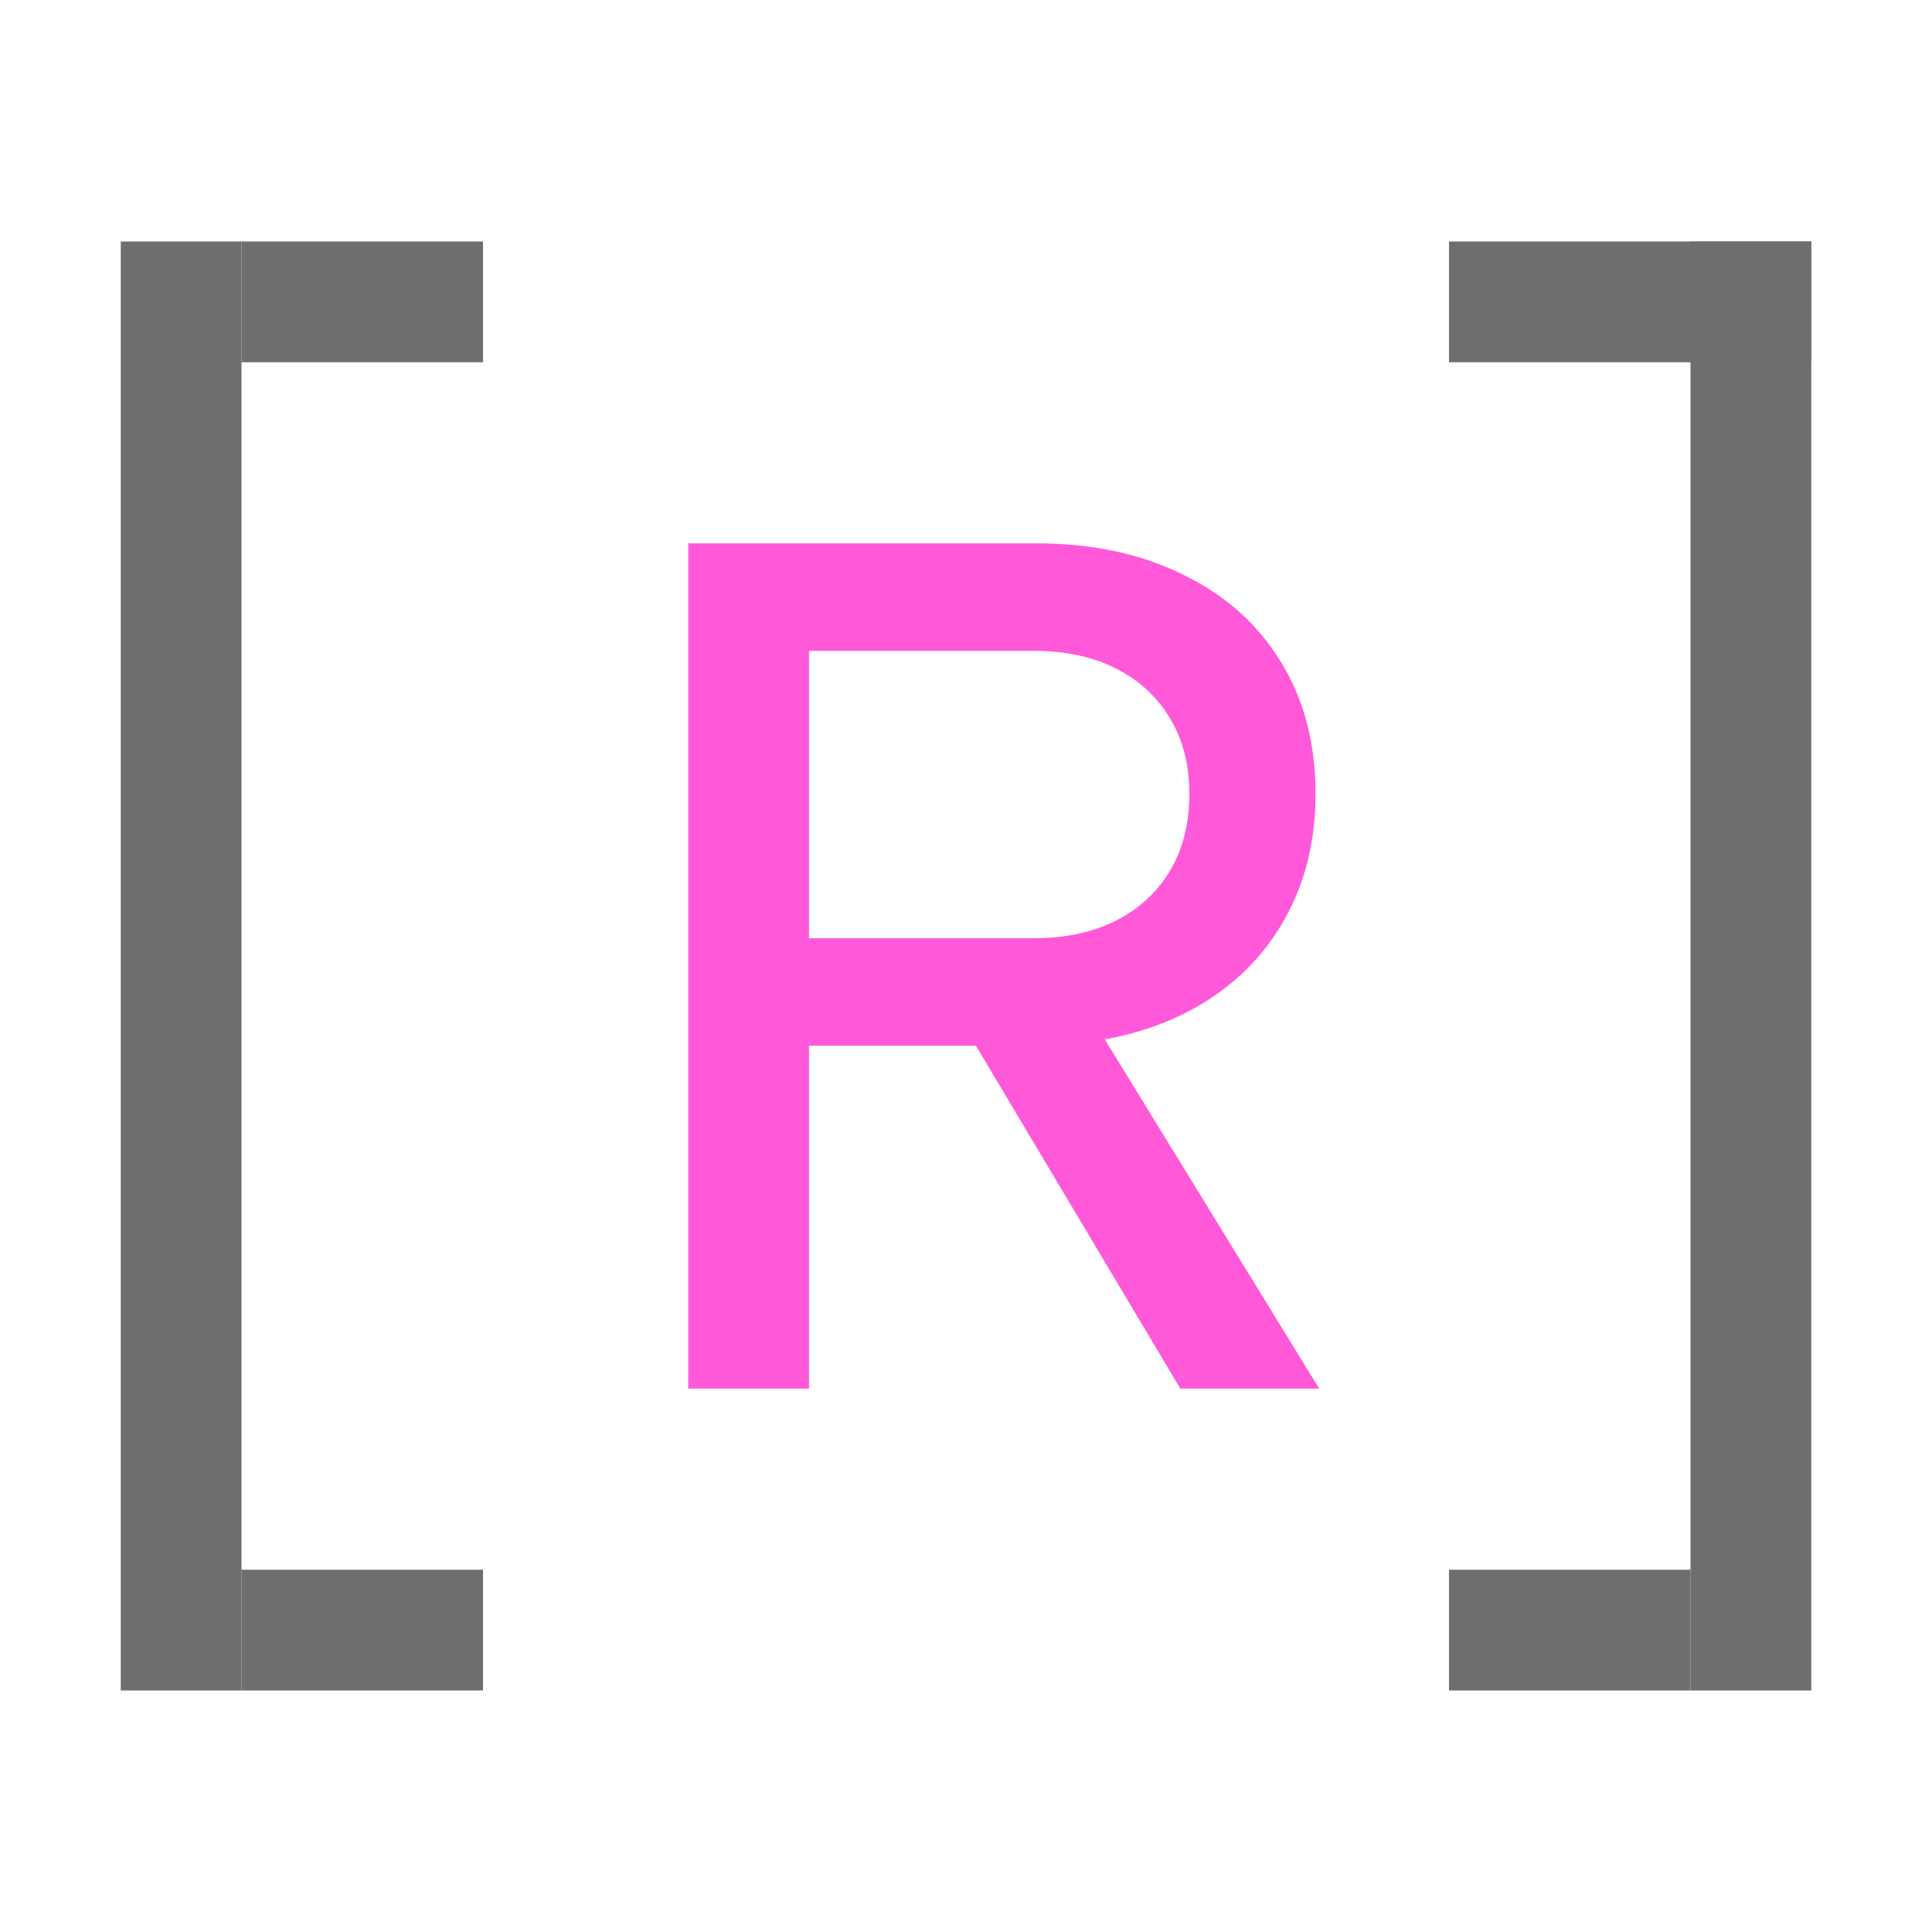
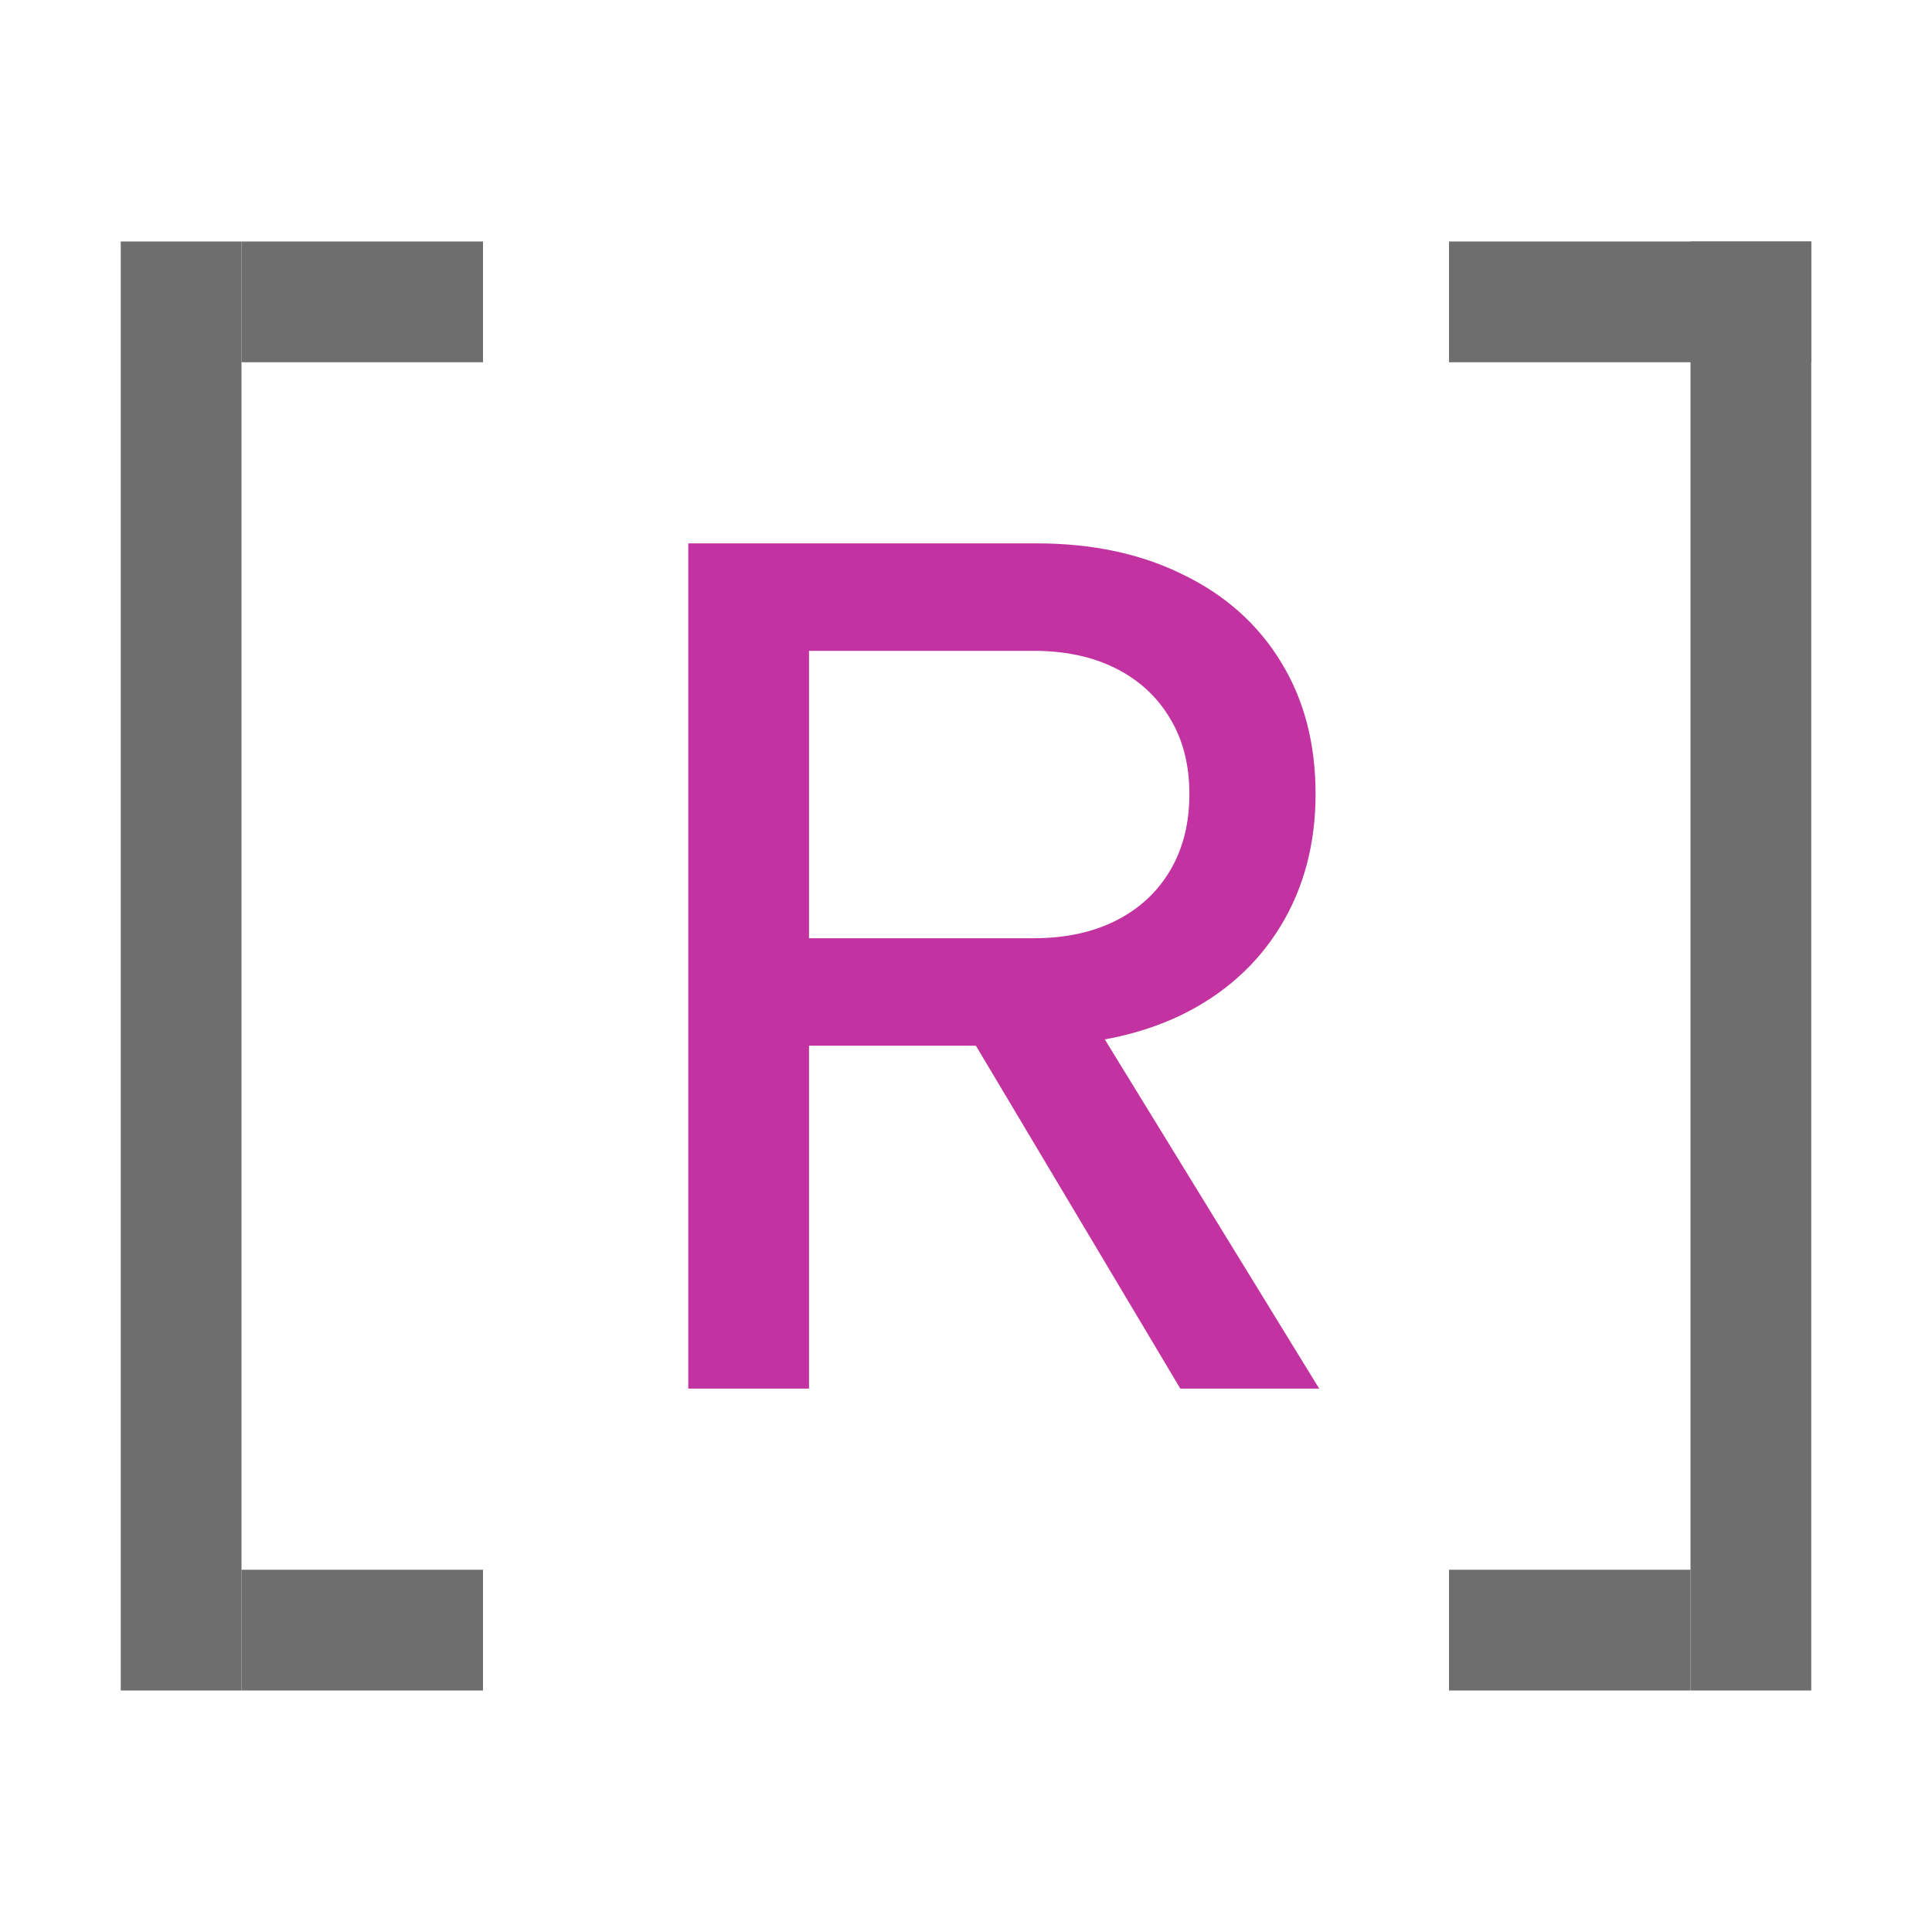
<svg xmlns="http://www.w3.org/2000/svg" width="16" height="16" viewBox="0 0 16 16">
  <g fill="none">
-     <path d="M7.93 8.405H9.025L10.925 11.5H9.775L7.93 8.405ZM5.7 4.5H8.585C9.048 4.5 9.453 4.587 9.8 4.76C10.15 4.93 10.42 5.172 10.61 5.485C10.8 5.795 10.895 6.158 10.895 6.575C10.895 6.988 10.798 7.353 10.605 7.67C10.412 7.987 10.138 8.232 9.785 8.405C9.432 8.575 9.018 8.66 8.545 8.66H6.7V11.5H5.7V4.5ZM8.56 7.77C8.82 7.77 9.047 7.722 9.24 7.625C9.433 7.528 9.583 7.39 9.69 7.21C9.797 7.03 9.85 6.818 9.85 6.575C9.85 6.335 9.797 6.127 9.69 5.95C9.583 5.77 9.433 5.632 9.24 5.535C9.047 5.438 8.82 5.39 8.56 5.39H6.7V7.77H8.56Z" fill="#FF30D0" opacity=".8" />
+     <path d="M7.93 8.405H9.025L10.925 11.5H9.775L7.93 8.405ZM5.7 4.5H8.585C9.048 4.5 9.453 4.587 9.8 4.76C10.15 4.93 10.42 5.172 10.61 5.485C10.8 5.795 10.895 6.158 10.895 6.575C10.895 6.988 10.798 7.353 10.605 7.67C10.412 7.987 10.138 8.232 9.785 8.405C9.432 8.575 9.018 8.66 8.545 8.66H6.7V11.5H5.7V4.5ZM8.56 7.77C8.82 7.77 9.047 7.722 9.24 7.625C9.433 7.528 9.583 7.39 9.69 7.21C9.797 7.03 9.85 6.818 9.85 6.575C9.85 6.335 9.797 6.127 9.69 5.95C9.583 5.77 9.433 5.632 9.24 5.535C9.047 5.438 8.82 5.39 8.56 5.39H6.7V7.77H8.56Z" fill="#b30089" opacity=".8" />
    <rect width="1" height="12" x="1" y="2" fill="#6E6E6E" />
    <rect width="2" height="1" x="2" y="2" fill="#6E6E6E" />
    <rect width="2" height="1" x="2" y="13" fill="#6E6E6E" />
    <rect width="1" height="12" x="14" y="2" fill="#6E6E6E" />
    <rect width="3" height="1" x="12" y="2" fill="#6E6E6E" />
    <rect width="2" height="1" x="12" y="13" fill="#6E6E6E" />
  </g>
</svg>
